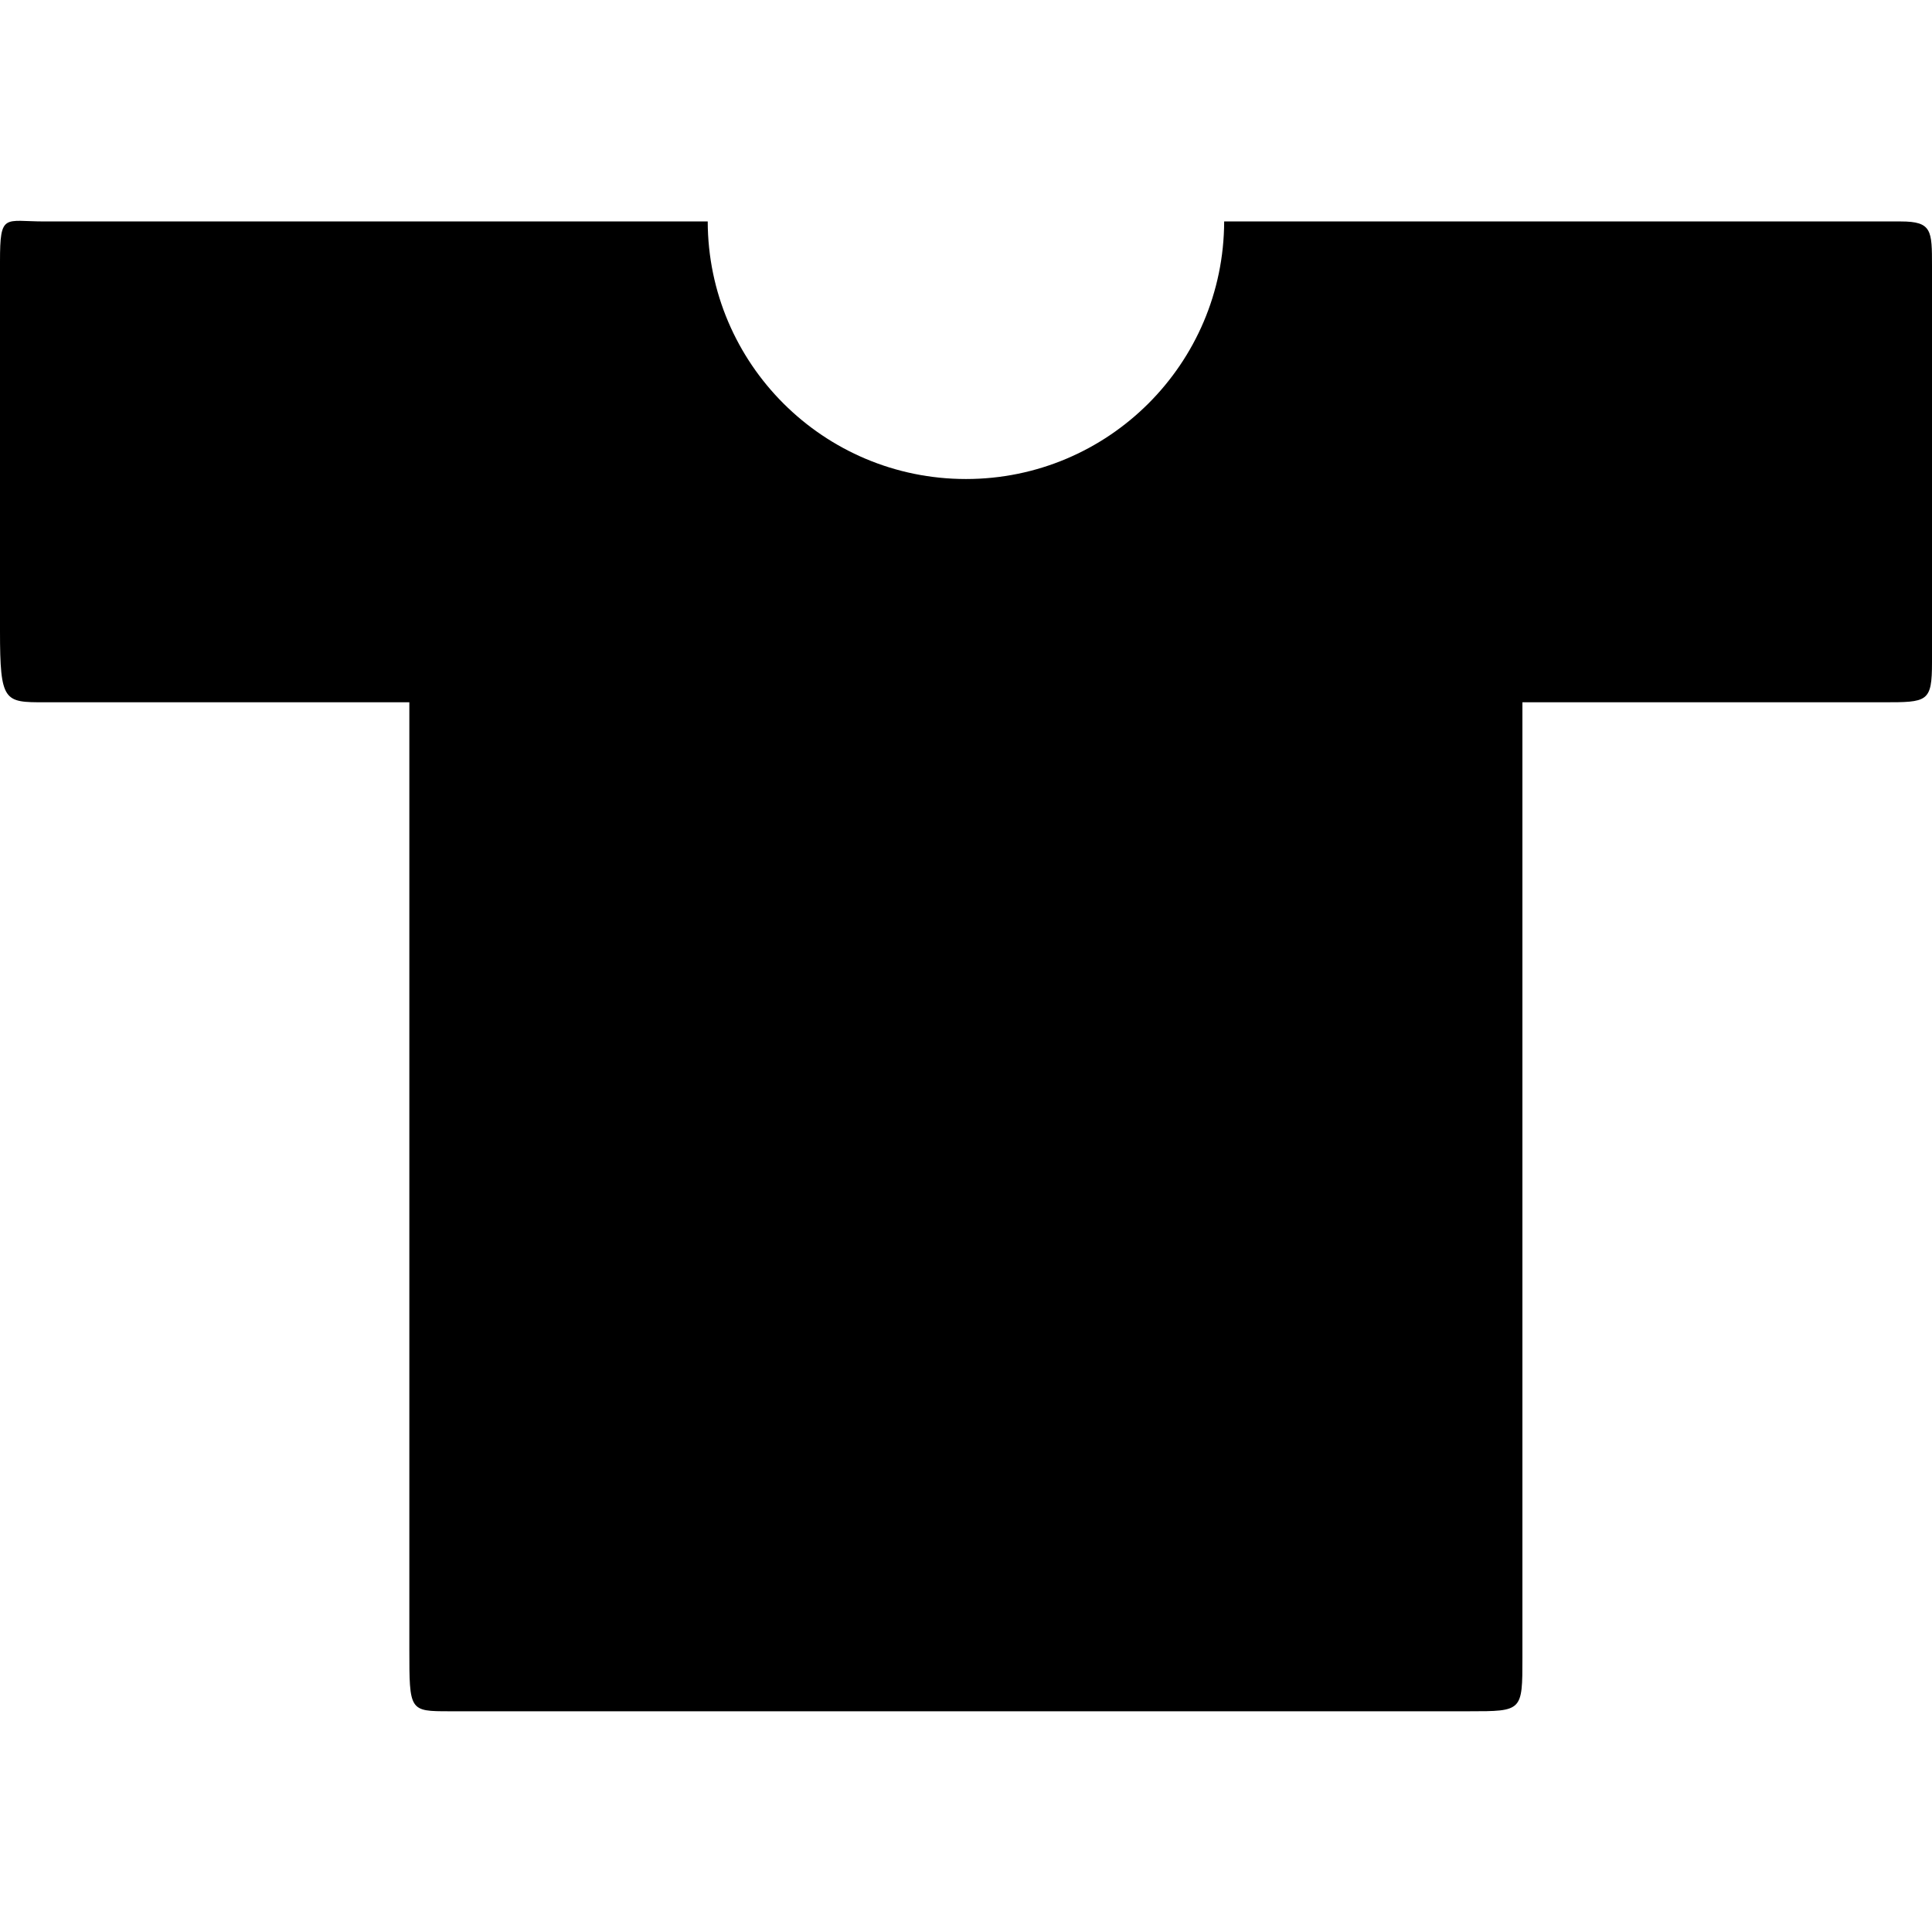
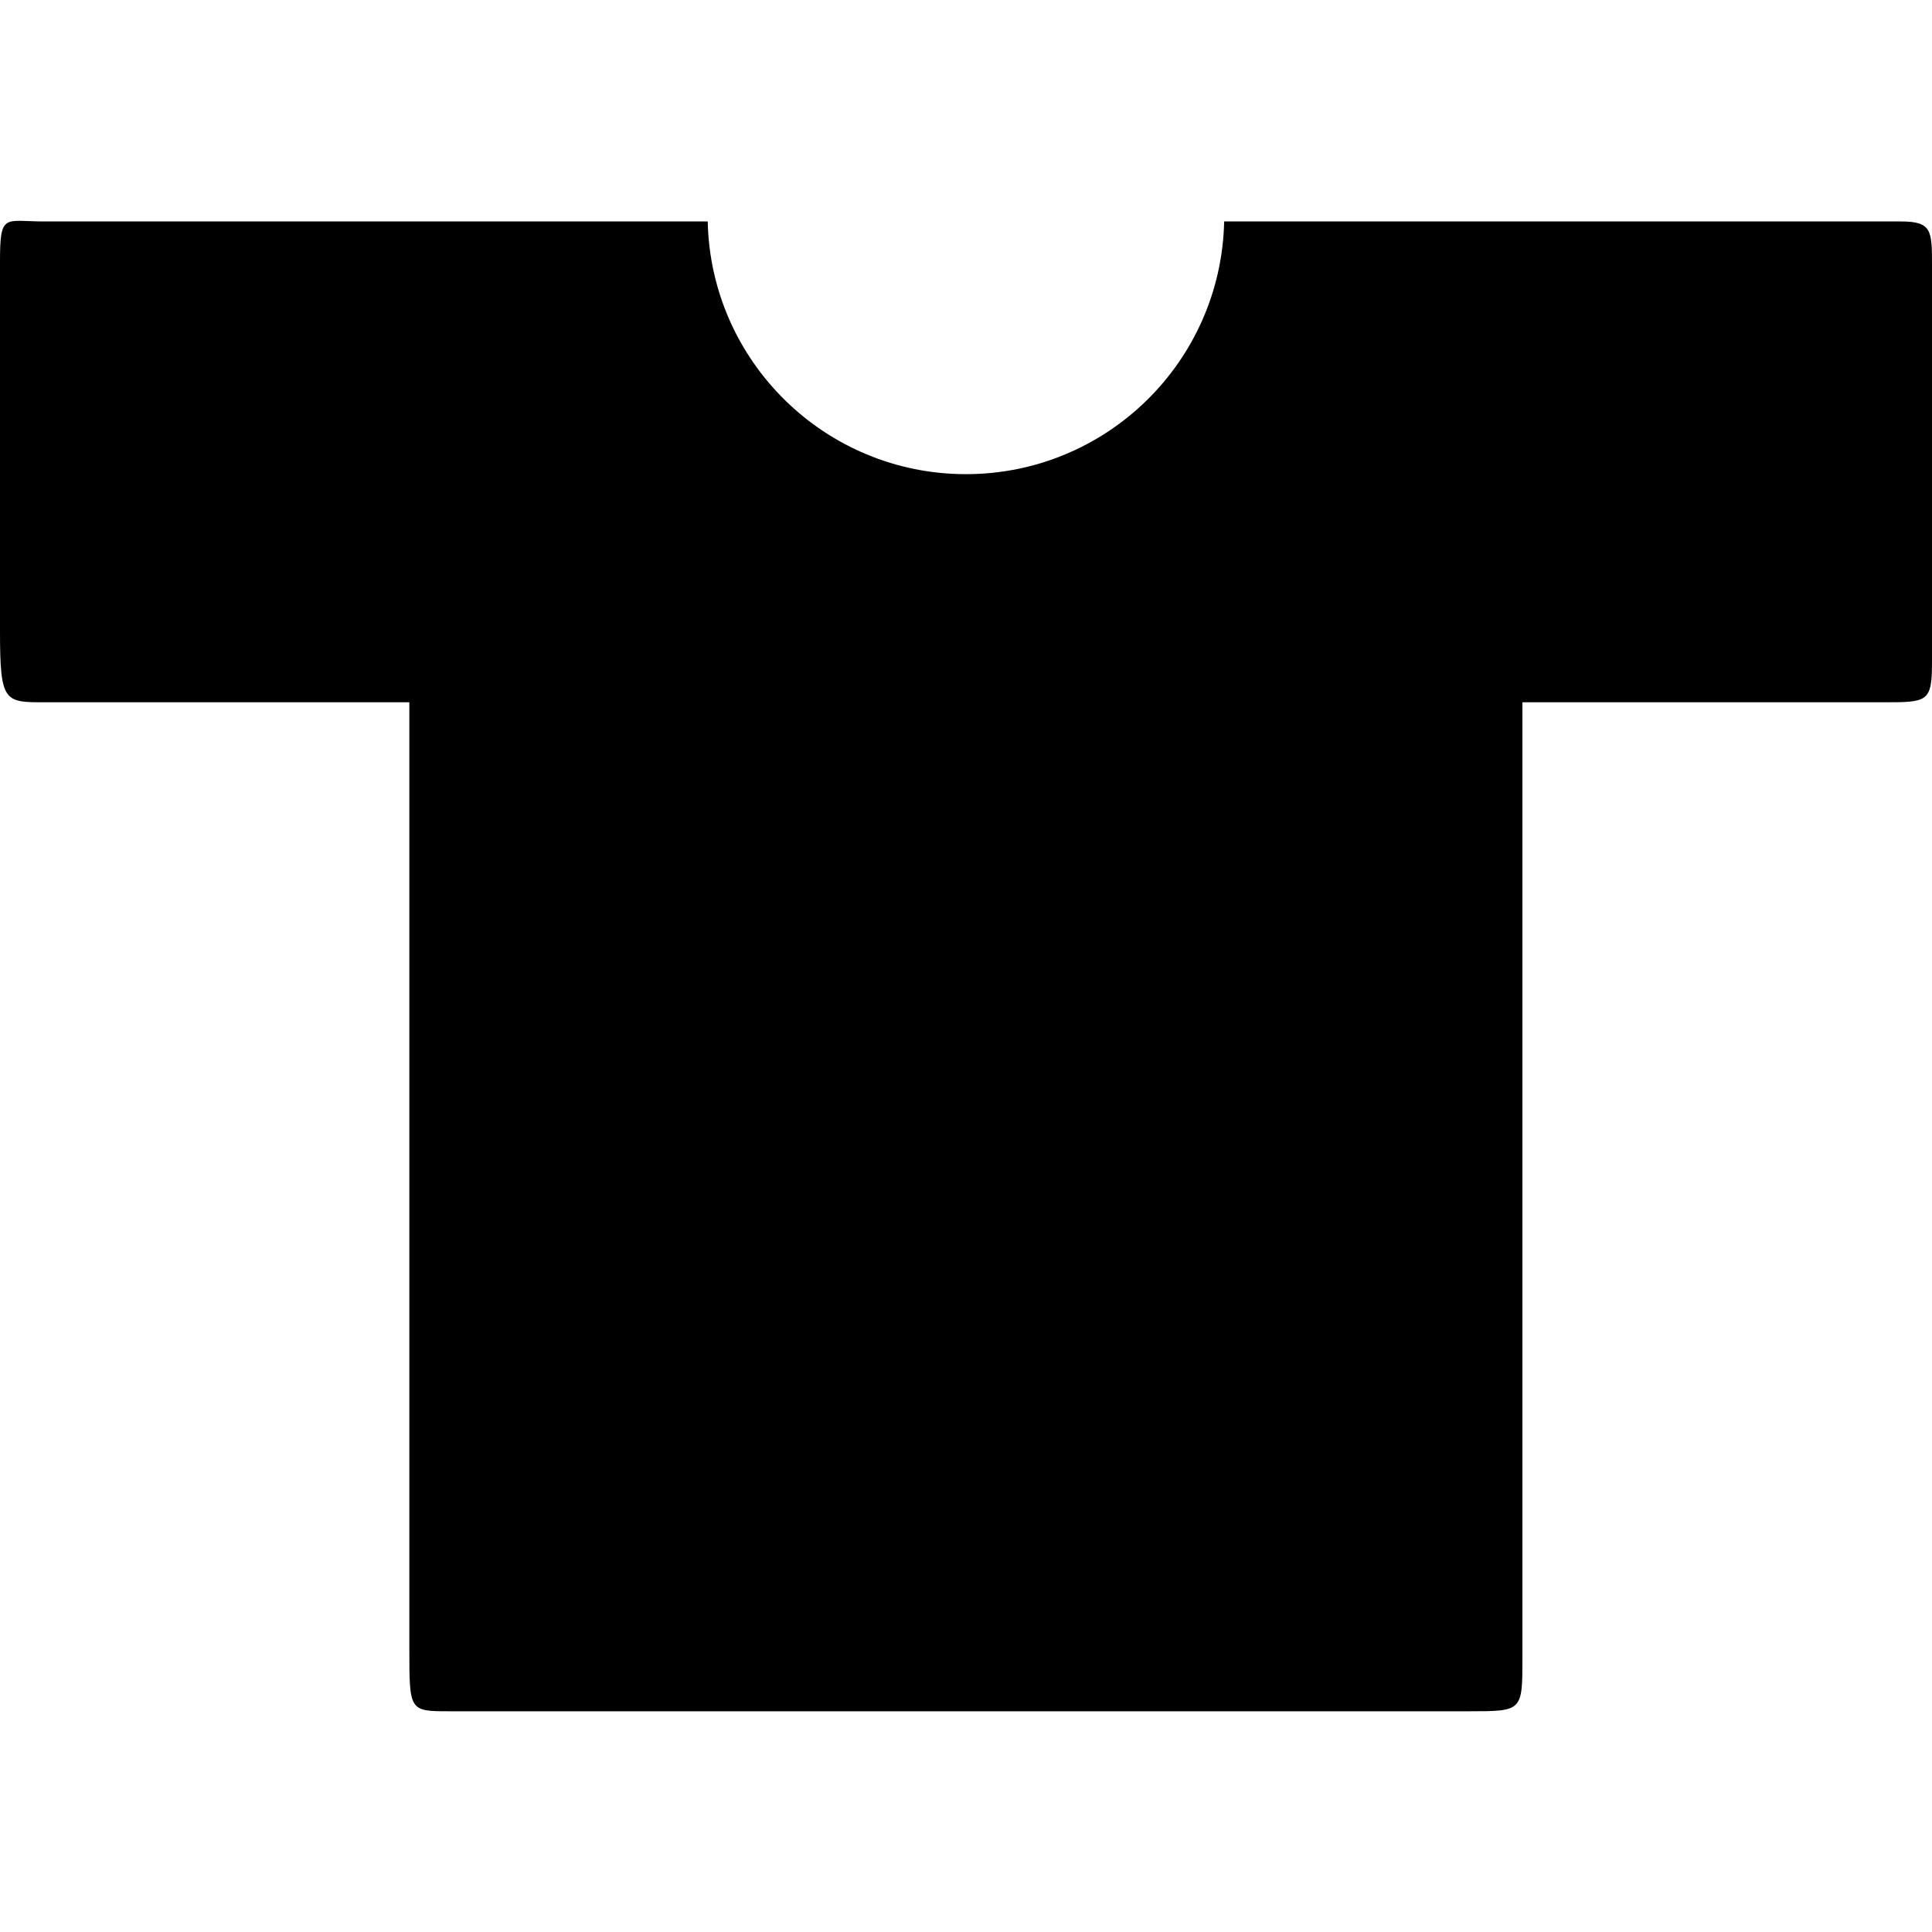
- <svg xmlns="http://www.w3.org/2000/svg" version="1.1" x="0px" y="0px" width="16px" height="16px" viewBox="0 0 16 16" overflow="visible" enable-background="new 0 0 16 16" xml:space="preserve">
-   <defs>
- </defs>
-   <g display="none">
-     <path display="inline" d="M9.31,8.354c-0.212-0.385-0.452-0.74-0.718-1.058C8.176,6.8,7.697,6.397,7.176,6.101   c0.73-0.593,1.206-1.486,1.206-2.5c0-1.788-1.448-3.235-3.234-3.235S1.914,1.813,1.914,3.601c0,1.014,0.477,1.907,1.207,2.5   C2.607,6.394,2.135,6.789,1.723,7.277C0.666,8.528,0,10.352,0,12.383c0,0.16,0.012,0.31,0.04,0.453   c0.311,1.767,2.479,2.406,5.11,2.406c0.771,0,1.492-0.039,2.148-0.136c-0.103-0.233-0.172-0.469-0.213-0.698   c-0.032-0.17-0.05-0.364-0.05-0.567c0-1.847,0.607-3.623,1.666-4.875C8.892,8.741,9.098,8.541,9.31,8.354z" />
-   </g>
-   <path display="none" d="M14.737,10.05c-0.373-0.446-0.806-0.767-1.267-0.974c0.885-0.422,1.501-1.317,1.501-2.362  c0-1.45-1.176-2.625-2.624-2.625c-1.45,0-2.626,1.175-2.626,2.625c0,1.045,0.616,1.939,1.501,2.361  c-0.455,0.206-0.885,0.521-1.255,0.961c-0.81,0.956-1.274,2.345-1.274,3.805c0,0.095,0.006,0.185,0.022,0.269  c0.233,1.329,2.375,1.525,3.632,1.525c2.438,0,3.489-0.434,3.633-1.503C15.994,14.041,16,13.944,16,13.841  C16,12.389,15.54,11.009,14.737,10.05z" />
-   <path display="none" d="M2.459,8.692l3.72-1.914C6.158,6.72,6.145,6.66,6.145,6.597c0-0.479,0.668-0.867,1.496-0.867  c0.826,0,1.496,0.388,1.496,0.867c0,0.477-0.67,0.866-1.496,0.866c-0.169,0-0.329-0.02-0.48-0.05L3.065,9.521l3.089,3.436  c0.075,0.075,0.175,0.116,0.282,0.116c0.101,0,0.197-0.037,0.271-0.105l9.154-5.218l0.021-0.017C15.957,7.657,16,7.557,16,7.45  s-0.043-0.206-0.117-0.281L9.115,1.92C8.969,1.778,8.722,1.775,8.572,1.911L0.148,5.656L0.13,5.664L0.117,5.677  c-0.156,0.156-0.156,0.409-0.003,0.561l1.512,1.682v4.371h0.03l-1.013,1.898h2.979L2.61,12.291h0.028V9.046L2.459,8.692z" />
-   <path display="none" d="M12.864,4.662V2.585c0-0.15-0.116-0.272-0.26-0.272h-1.474c-0.144,0-0.261,0.122-0.261,0.272v0.919L8,1.839  L0,6.482h3.948H16L12.864,4.662z" />
-   <path display="none" d="M2.573,13.902c0,0.144,0.116,0.26,0.259,0.26h1.762V9.453h2.708v4.709h5.944c0.143,0,0.26-0.116,0.26-0.26  V7.787H2.573V13.902z M9.435,9.709c0-0.155,0.146-0.28,0.325-0.28h1.296c0.18,0,0.323,0.125,0.323,0.28v1.867  c0,0.155-0.144,0.28-0.323,0.28H9.76c-0.18,0-0.325-0.125-0.325-0.28V9.709z" />
-   <path display="none" d="M15.386,4.082h-1.832c-0.215-0.485-0.668-1.555-0.763-1.78c-0.274-0.655-0.617-1.471-1.445-1.471H4.421  c-1.067,0-1.394,0.896-1.663,1.638C2.66,2.737,2.55,3.041,2.393,3.378l-0.32,0.703H0.614C0.274,4.082,0,4.357,0,4.696v9.861  c0,0.34,0.274,0.613,0.614,0.613h14.771c0.339,0,0.614-0.273,0.614-0.613V4.696C16,4.357,15.725,4.082,15.386,4.082z M3.89,4.074  C4.073,3.679,4.205,3.32,4.317,3.013c0.046-0.128,0.143-0.396,0.21-0.531h6.536c0.052,0.104,0.121,0.259,0.206,0.463  c0.138,0.326,0.291,0.759,0.498,1.137H3.886L3.89,4.074z M11.104,10.554H8.89v2.175H7.036v-2.175H4.896V8.7h2.141V6.522H8.89V8.7  h2.215V10.554z" />
-   <path display="none" d="M3.122,4.155l0.685,0.686C4.359,3.039,6.02,1.716,8,1.716c1.962,0,3.61,1.299,4.178,3.076l0.637-0.637  l0.628,0.629C12.838,2.332,10.636,0.5,8,0.5c-2.603,0-4.777,1.786-5.414,4.192L3.122,4.155z" />
-   <path display="none" d="M14.018,7.549l-1.203-1.084L11.61,7.549l-1.202-1.084L9.203,7.549L8,6.465L6.797,7.549L5.593,6.465  L4.39,7.549L3.186,6.465L1.982,7.549L0.779,6.465v1.411v0.755v6.541c0,0.183,0.168,0.328,0.376,0.328h13.689  c0.208,0,0.376-0.146,0.376-0.328V8.631V7.876V6.465L14.018,7.549z" />
-   <path display="none" d="M15.947,5.572c-0.117-0.154-1.939-0.791-2.942-1.152c0,0-0.552,1.089-1.558,0.733  c-0.778-0.276-0.858-1.538-1.224-2.228l0.15-0.42c0.191-0.535-0.087-1.125-0.621-1.318L7.685,0.445  C7.149,0.254,6.56,0.532,6.367,1.066L6.253,1.385c-0.802,0.043-1.41,0.642-1.535,0.718c-0.152,0.094-0.473,0.89-1.074,0.716  c-0.603-0.174-0.48-1.124-0.544-1.328C3.035,1.284,3.18,1.276,2.723,1.085C1.776,0.749,0.421,1.442,0.09,2.378  c-0.332,0.938,0.286,2.327,1.233,2.662c0.475,0.139,0.368,0.04,0.547-0.079c0.179-0.118,0.792-0.98,1.371-0.736  c0.578,0.243,0.213,1.11,0.273,1.279c0.049,0.141,0.149,1.02,0.779,1.557l-3.071,8.554l4.522,0.001l2.623-7.307  c0.74-0.337,1.644-1.258,2.408-0.987c1.006,0.355,0.638,1.597,0.638,1.597c1.007,0.35,2.824,1.001,3.012,0.955  c0.385-0.097,0.894-1.752,1.005-2.065C15.54,7.497,16.187,5.889,15.947,5.572z" />
-   <path display="none" d="M9.99,3.678c0.053-0.057,0.107-0.126,0.16-0.196C7.948,2.547,5.312,2.688,3.313,4.807  c-1.019,1.08-1.685,3.28-0.439,4.521c0.462,0.461,1.138,0.63,1.815,0.729C5.313,9.218,9.02,4.374,9.99,3.678z" />
-   <path display="none" d="M13.093,5.692c-0.21-0.261-0.444-0.504-0.691-0.737c-0.081,0.078-0.27,0.267-0.387,0.423  c-0.474,0.993-4.022,4.924-4.915,5.894c-0.18,0.505-1.147,0.896-1.29,1.992c-0.304,2.331,2.697,3.618,5.388,2.042  C15.159,12.988,15.54,8.753,13.093,5.692z M9.057,14.376c-0.731,0.491-1.614,0.456-1.972-0.078  c-0.357-0.534-0.053-1.363,0.679-1.854c0.732-0.489,1.616-0.454,1.973,0.079C10.093,13.056,9.79,13.886,9.057,14.376z" />
-   <polygon display="none" points="1.384,15.971 1.386,15.959 1.375,15.963 " />
-   <path display="none" d="M14.501,0.111c-0.078,0.215-0.499,0.724-0.896,0.79c-1.759,0.421-2.649,2.112-2.464,2.901l-0.324,0.385  C10.33,4.465,9.592,5.184,8.614,6.414c-1.481,1.864-7.431,9.239-7.228,9.546c0.334,0.149,6.589-6.971,8.173-8.75  c0.998-1.12,1.581-1.95,1.799-2.482l0.402-0.479c1.138-0.062,2.918-2.48,2.863-4.053C14.62-0.004,14.565-0.08,14.501,0.111z" />
-   <path display="none" d="M14.079,15.052C8.54,9.909,6.527,6.254,4.915,1.661C4.786,1.376,4.596,1.345,4.521,1.345  c-0.1,0-0.192,0.046-0.253,0.127C4.188,1.577,4.17,1.724,4.217,1.887C5.853,7.644,9.534,13.279,13.361,15.9  C13.445,15.965,13.547,16,13.657,16c0.216,0,0.426-0.133,0.523-0.331C14.273,15.477,14.246,15.263,14.079,15.052z" />
-   <path display="none" d="M10.688,9.786c-0.162,0.134-1.611-1.579,0.16-3.064c0.118-0.112,0.241-0.119,0.302-0.056  C11.409,6.82,12.481,8.301,10.688,9.786z" />
-   <path display="none" d="M8.971,7.37c-0.156,0.119-1.43-1.53,0.275-2.834c0.113-0.1,0.228-0.102,0.28-0.04  C9.762,4.65,10.695,6.067,8.971,7.37z" />
-   <path display="none" d="M7.49,4.952C7.349,5.05,6.296,3.562,7.835,2.484c0.103-0.083,0.204-0.081,0.247-0.024  C8.281,2.603,9.046,3.876,7.49,4.952z" />
-   <path display="none" d="M6.365,2.271C6.256,2.375,5.139,1.225,6.33,0.08c0.078-0.086,0.165-0.098,0.211-0.055  C6.734,0.122,7.571,1.125,6.365,2.271z" />
-   <path display="none" d="M6.362,10.184c0.226-0.091-0.702-2.496-3.175-1.529C3.01,8.712,2.933,8.833,2.965,8.927  C2.977,9.274,3.877,11.17,6.362,10.184z" />
-   <path display="none" d="M4.72,7.476c0.206-0.09-0.732-2.292-2.995-1.315c-0.163,0.059-0.23,0.173-0.198,0.26  C1.55,6.742,2.447,8.473,4.72,7.476z" />
-   <path display="none" d="M3.265,5.059C3.451,4.994,2.784,3.01,0.742,3.706c-0.146,0.04-0.212,0.135-0.19,0.213  C0.549,4.201,1.212,5.772,3.265,5.059z" />
-   <path display="none" d="M2.62,2.461c0.149-0.013,0.028-1.596-1.601-1.463C0.903,1,0.836,1.057,0.839,1.12  C0.785,1.326,0.979,2.604,2.62,2.461z" />
-   <path display="none" d="M16,5.227l-0.981-1.061c-0.619,0.582-2.471,0.97-3.052,0.352c-0.581-0.619-0.447-2.664,0.172-3.245  l-0.882-1.087c-0.254,0.239-0.656,0.227-0.896-0.028L0.028,9.877C0.267,10.133,0.255,10.534,0,10.774l0.881,1.086  c0.619-0.58,2.749-1.012,3.331-0.393c0.582,0.617,0.168,2.705-0.45,3.287l0.981,1.061c0.254-0.238,0.656-0.227,0.896,0.029  l10.333-9.721C15.732,5.868,15.745,5.466,16,5.227z M8.167,12.047L4.085,7.965l0.707-0.707l4.082,4.082L8.167,12.047z M11.632,8.582  L7.55,4.5l0.707-0.707l4.082,4.082L11.632,8.582z" />
-   <path display="none" d="M15.252,1.22c0.001,0,0.002-0.002,0.002-0.002c-0.001,0-0.002,0-0.003,0c-0.001,0-0.001-0.001-0.001-0.001  c0,0-0.001,0.001-0.001,0.001c-1.577-0.354-2.757,0.321-3.493,0.84c-0.317,0.238-1.961,2.707-2.503,3.468  c0.706-0.204,1.445-0.103,2.089,0.196c-0.448,0.629-0.918,1.287-1.394,1.954l0.763,0.889c0.533-0.748,1.061-1.488,1.562-2.19  c0.521,0.513,0.865,1.184,0.859,1.918c0.542-0.761,2.343-3.117,2.464-3.495C15.848,3.931,16.102,2.595,15.252,1.22z" />
-   <path display="none" d="M4.692,15.043c-0.405,0.565,0.494,1.264,0.926,0.659c0.164-0.229,1.608-2.256,3.338-4.68l-0.775-0.871  C6.381,12.675,4.855,14.814,4.692,15.043z" />
-   <path display="none" d="M15.021,15.076c-0.372-0.44-6.771-8.019-9.611-11.382l0.228-0.191L5.5,2.534c0,0,1.278-1.624,4.629-2.159  c0.02,0.003,0.015-0.32,0.015-0.32C7.265-0.175,6.168,0.371,5.697,0.77c-0.393,0.333-1.322,1.09-1.626,1.337L4.07,2.106  C3.707,1.674,2.905,2.487,3.147,2.775l0.055,0.063c0,0,0.001,0.001,0.001,0.002C2.907,3.099,2.004,3.887,1.611,4.218  C1.14,4.617,0.416,5.606,0.162,8.482c0,0,0.317,0.061,0.316,0.04C1.57,5.308,3.384,4.32,3.384,4.32l0.931,0.297l0.227-0.191  c2.864,3.392,9.251,10.958,9.611,11.383C14.602,16.344,15.5,15.646,15.021,15.076z" />
-   <path display="none" d="M14.627,11.768H1.323c-0.099,0-0.18,0.096-0.18,0.212v0.728c0,0.118,0.081,0.214,0.18,0.214h0.47v0.912  c0,0.354,0.265,0.639,0.591,0.639h1.232c0.326,0,0.591-0.285,0.591-0.639v-0.912h7.586v0.912c0,0.354,0.265,0.639,0.592,0.639h1.23  c0.326,0,0.591-0.285,0.591-0.639v-0.912h0.421c0.1,0,0.179-0.096,0.179-0.214V11.98C14.806,11.864,14.727,11.768,14.627,11.768z" />
-   <path display="none" d="M14.358,6.567H13.74c-0.07-0.264-0.143-0.726-0.2-1.088c-0.229-1.458-0.443-2.834-1.344-2.834H9.919  C9.93,2.594,9.937,2.541,9.937,2.483V1.986c0-0.25-0.105-0.457-0.237-0.457H6.125c-0.131,0-0.237,0.207-0.237,0.457v0.497  c0,0.058,0.007,0.111,0.017,0.162H3.781c-0.829,0-1.133,1.389-1.473,3.349C2.273,6.195,2.237,6.405,2.204,6.567H1.592  c-0.248,0-0.449,0.202-0.449,0.449v3.423c0,0.247,0.201,0.449,0.449,0.449h12.766c0.246,0,0.447-0.202,0.447-0.449V7.016  C14.806,6.77,14.604,6.567,14.358,6.567z M3.097,6.13C3.202,5.53,3.513,3.727,3.825,3.446h8.353  c0.262,0.184,0.479,1.563,0.572,2.157C12.812,6,12.863,6.312,12.92,6.567h-9.9C3.042,6.446,3.068,6.303,3.097,6.13z M2.917,9.994  c-0.629,0-1.14-0.511-1.14-1.141c0-0.629,0.51-1.14,1.14-1.14s1.14,0.51,1.14,1.14C4.057,9.483,3.546,9.994,2.917,9.994z   M10.781,9.244H5.043V8.47h5.738V9.244z M13.079,9.994c-0.63,0-1.141-0.511-1.141-1.141c0-0.629,0.511-1.14,1.141-1.14  s1.14,0.51,1.14,1.14C14.219,9.483,13.709,9.994,13.079,9.994z" />
-   <path display="none" d="M1.793,5.778V5.292c0-0.102-0.1-0.184-0.224-0.184H0.224C0.1,5.108,0,5.19,0,5.292v0.486  c0,0.101,0.1,0.184,0.224,0.184h1.346C1.693,5.961,1.793,5.879,1.793,5.778z" />
-   <path display="none" d="M15.776,5.108h-1.346c-0.123,0-0.225,0.082-0.225,0.184v0.486c0,0.101,0.102,0.184,0.225,0.184h1.346  C15.9,5.961,16,5.879,16,5.778V5.292C16,5.19,15.9,5.108,15.776,5.108z" />
-   <path display="none" d="M6.153,0.99c0.005,0.233,0.078,0.382,0.238,0.559c0.298,0.331,0.833,0.585,1.002,0.996  c0.056,0.134,0.08,0.288,0.112,0.426c0.02,0.085,0.025,0.152,0.042,0.206C7.664,3.178,7.779,3.18,7.9,3.18  c0.487-0.002,0.923-0.037,1.348-0.096C9.303,3.053,9.369,3.021,9.45,2.913c0.171-0.227,0.408-0.619,0.511-0.865  c0.362-0.876,0.669-1.437,0.661-2.034C10.254-0.031,9.838,0.05,9.463,0.049c-0.208,0-0.383-0.008-0.564,0.087  c-0.21,0.11-0.188,0.349-0.352,0.451C8.275,0.755,7.472,0.614,7.176,0.562c-0.357-0.063-0.65-0.129-0.888-0.358  C6.216,0.235,6.197,0.254,6.11,0.269c0.047,0.075,0.059,0.247,0.048,0.334C6.183,0.729,6.15,0.84,6.153,0.99z" />
-   <path display="none" d="M12.967,11.984c0.223-0.379,0.443-2.098,0.272-2.441c-0.171-0.345-0.55-0.332-0.36-1.28  c0.086-0.537,0.181-3.337-0.898-3.982c-0.289-0.173-0.707-0.343-1.164-0.5C9.869,4.133,8.938,4.229,7.905,4.234  c-0.039,0-0.077,0-0.115,0c-0.706,0-1.394-0.037-2.044-0.337c-0.058-0.027-0.105-0.065-0.16-0.095  C5.023,4.075,4.55,4.403,4.406,4.769C4.029,5.724,3.413,7.557,3.55,8.13C3.687,8.703,3.75,8.804,3.53,9.061  c-0.219,0.258-1.084,2.459-0.757,3.888c0.086,0.641,0.171,0.901,0.479,1.073c0.309,0.171,6.153,3.069,9.354,1.528  c0.462-0.172,0.531-1.849,0.291-2.568C12.658,12.263,12.745,12.363,12.967,11.984z M8.647,12.664l-1.233-2.387l-0.858,1.354  l-0.891-0.564l1.188-1.875L5.642,6.848l0.937-0.484l0.928,1.796L8.67,6.324l0.891,0.564L8.067,9.246l1.517,2.935L8.647,12.664z" />
-   <path d="M15.742,1.834c-0.105,0-2.629,0-5.604,0c-0.003,1.179-0.96,2.133-2.138,2.133c-1.18,0-2.136-0.955-2.139-2.133  c-2.926,0-5.389,0-5.493,0C0.036,1.834,0,1.76,0,2.166c0,0.406,0,2.47,0,3.06c0,0.59,0.036,0.59,0.369,0.59c0.332,0,3.021,0,3.021,0  s0,7.323,0,7.839c0,0.516,0,0.517,0.333,0.517c0.332,0,8.001,0,8.443,0c0.442,0,0.442,0,0.442-0.443c0-0.442,0-7.913,0-7.913  s2.617,0,2.986,0S16,5.816,16,5.484c0-0.331,0-2.986,0-3.281C16,1.909,16,1.834,15.742,1.834z" />
-   <path display="none" d="M5.503,10.694c0.417-0.419,0.817-0.812,1.172-1.158c-0.52-0.407-0.65-0.421-0.65-0.421  c-0.086-0.178,0.96-1.47,0.743-3.142C6.458,3.585,4.053,0.392,2.551,0.12C0.9-0.179-0.771,3.556,0.382,6.881  C1.339,9.639,3.129,9.52,5.377,10.61C5.417,10.63,5.461,10.669,5.503,10.694z" />
-   <path display="none" d="M10.757,14.233c-0.475-0.68-1.048-1.425-1.604-2.11c-0.424,0.473-0.844,1.03-1.208,1.617  c0.409,0.713,0.792,1.46,1.121,2.159l2.761-0.004C11.459,15.284,11.1,14.723,10.757,14.233z" />
-   <path display="none" d="M15.581,0.932c-0.086,0.144-2.399,5.58-2.399,5.58l-1.135-0.033c0,0,1.605-5.756,1.535-5.873  c-0.07-0.116-0.228-0.069-0.388,0.084c-0.149,0.143-1.963,4.955-2.193,5.564c-0.305-0.075-0.602-0.124-0.881-0.139  c0.087-0.621,0.786-5.675,0.714-5.912c-0.076-0.251-0.35,0.049-0.35,0.049L8.678,6.768c-0.717,1.563,0.194,2.444,0.1,2.618  c0,0-0.218,0.008-1.288,0.867c-0.736,0.592-2.476,2.501-3.657,4.045c-0.361,0.472-0.741,1.01-1.129,1.6h2.82  c1.076-2.043,2.633-4.469,3.838-4.991c2.292-0.992,4.052-1.107,4.736-3.359c0,0,1.94-6.583,1.902-6.708  C15.962,0.712,15.68,0.764,15.581,0.932z" />
-   <path display="none" d="M2.247,14.283c0,0.209-0.111,0.376-0.25,0.376H0.25c-0.138,0-0.25-0.167-0.25-0.376v-4.254  c0-0.206,0.111-0.375,0.25-0.375h1.748c0.138,0,0.25,0.169,0.25,0.375V14.283z" />
-   <path display="none" d="M15.747,8.288c-0.566,0-1.608,0.802-2.297,1.332c-0.467,0.361-0.761,0.589-0.987,0.671  c-0.475,0.177-1.562,0.332-2.325,0.332c-0.652,0-1.116-0.095-1.259-0.56c-0.035-0.11-0.091-0.401,0.13-0.703  c0.063-0.083,0.149-0.191,0.255-0.319c0.419-0.519,1.687-2.091,1.289-2.688c-0.06-0.094-0.093-0.111-0.093-0.112  c-0.13,0.004-0.536,0.443-0.778,0.706C9.437,7.209,9.209,7.455,8.96,7.665C8.326,8.202,7.596,8.444,7.455,8.487l-0.11,0.02  c-0.022,0-0.48-0.006-1.036-0.006c-0.824,0-1.428,0.013-1.7,0.037c-0.208,0.071-0.938,1.069-1.596,2.306l0.019,2.78h5.584  c2.25,0,6.688-3.897,7.384-5.051C15.944,8.288,15.84,8.288,15.747,8.288z" />
-   <path display="none" d="M6.309,7.398c0.426,0,0.795,0.004,0.949,0.005C7.379,7.365,7.928,7.167,8.39,6.776  c0.206-0.175,0.415-0.4,0.617-0.617c0.499-0.539,0.945-1.02,1.471-1.02c0.229,0,0.561,0.096,0.844,0.552  c0.8,1.203-0.369,2.857-1.137,3.827c0.737-0.007,1.687-0.168,1.982-0.277c0.101-0.038,0.487-0.336,0.743-0.534  c0.193-0.149,0.404-0.312,0.623-0.471V1.691c0-0.193-0.123-0.349-0.276-0.349H6.231c-0.152,0-0.273,0.156-0.273,0.349v5.708  C6.078,7.398,6.199,7.398,6.309,7.398z" />
+ <svg xmlns="http://www.w3.org/2000/svg" width="16" height="16" overflow="visible">
+   <path d="M15.742 1.834h-5.604a2.139 2.139 0 01-4.277 0H.368C.036 1.834 0 1.76 0 2.166v3.06c0 .59.036.59.369.59H3.39v7.839c0 .516 0 .517.333.517h8.443c.442 0 .442 0 .442-.443V5.816h2.986c.369 0 .406 0 .406-.332V2.203c0-.294 0-.369-.258-.369z" />
</svg>
